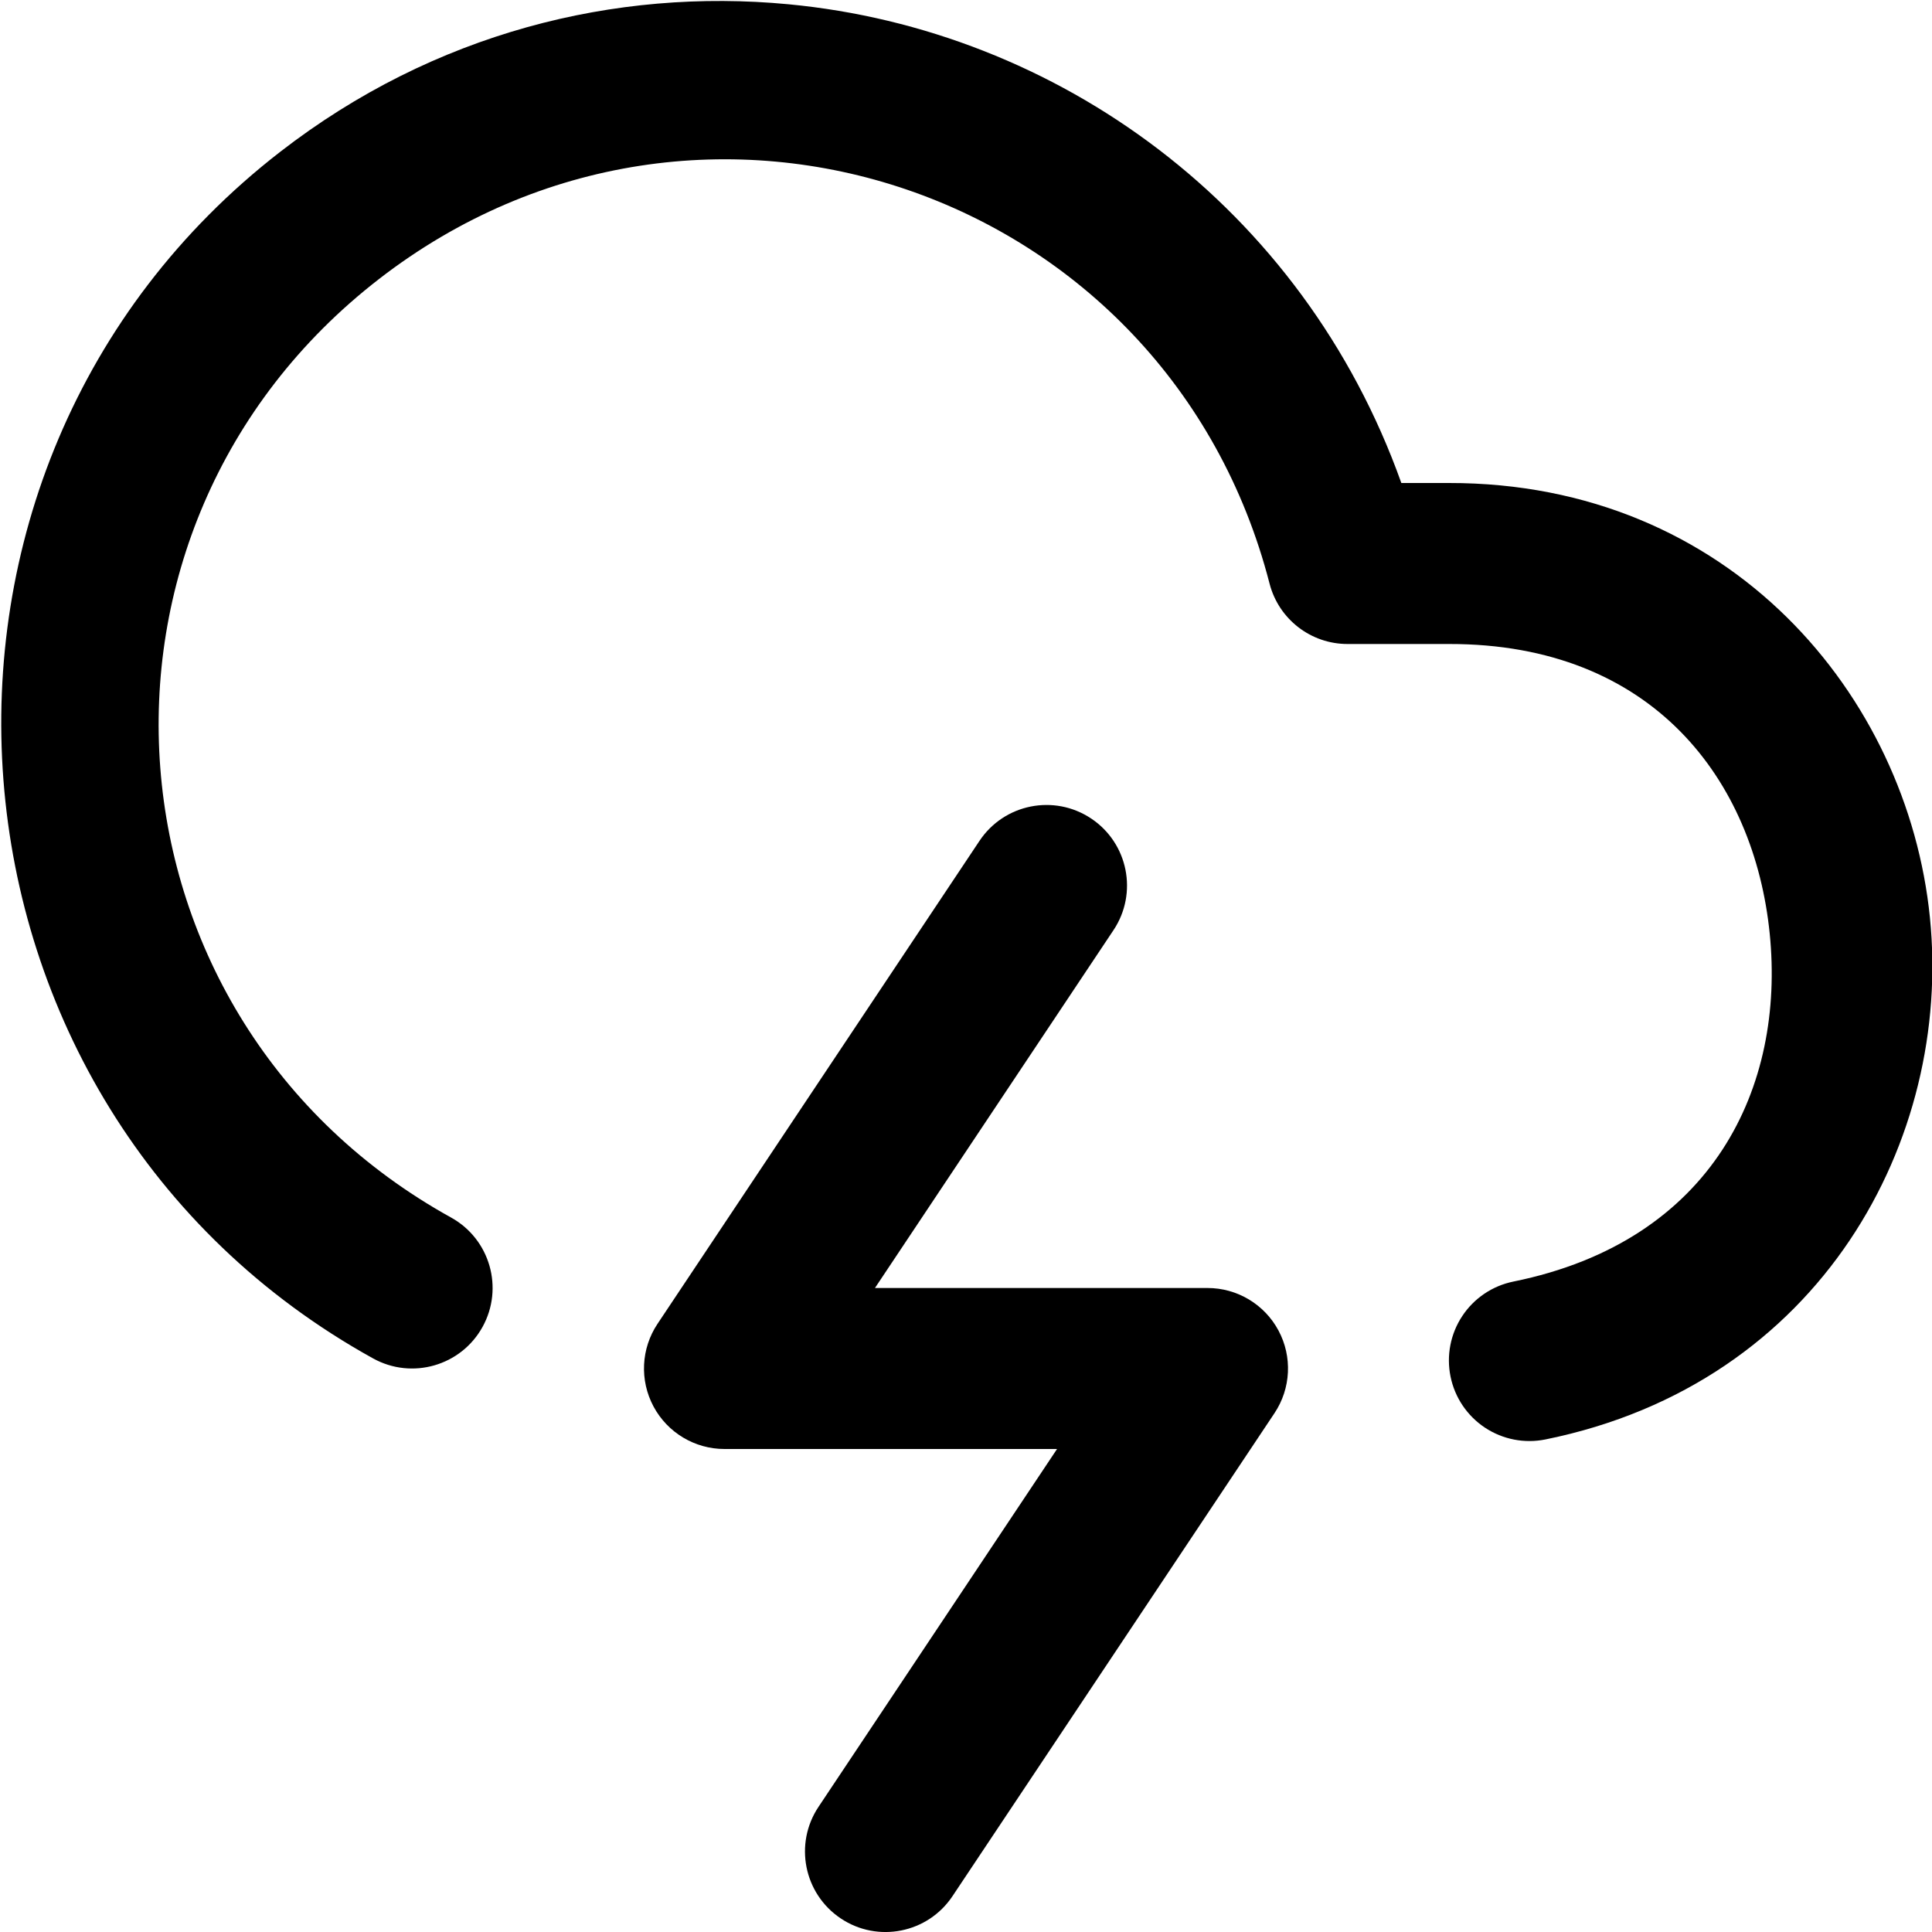
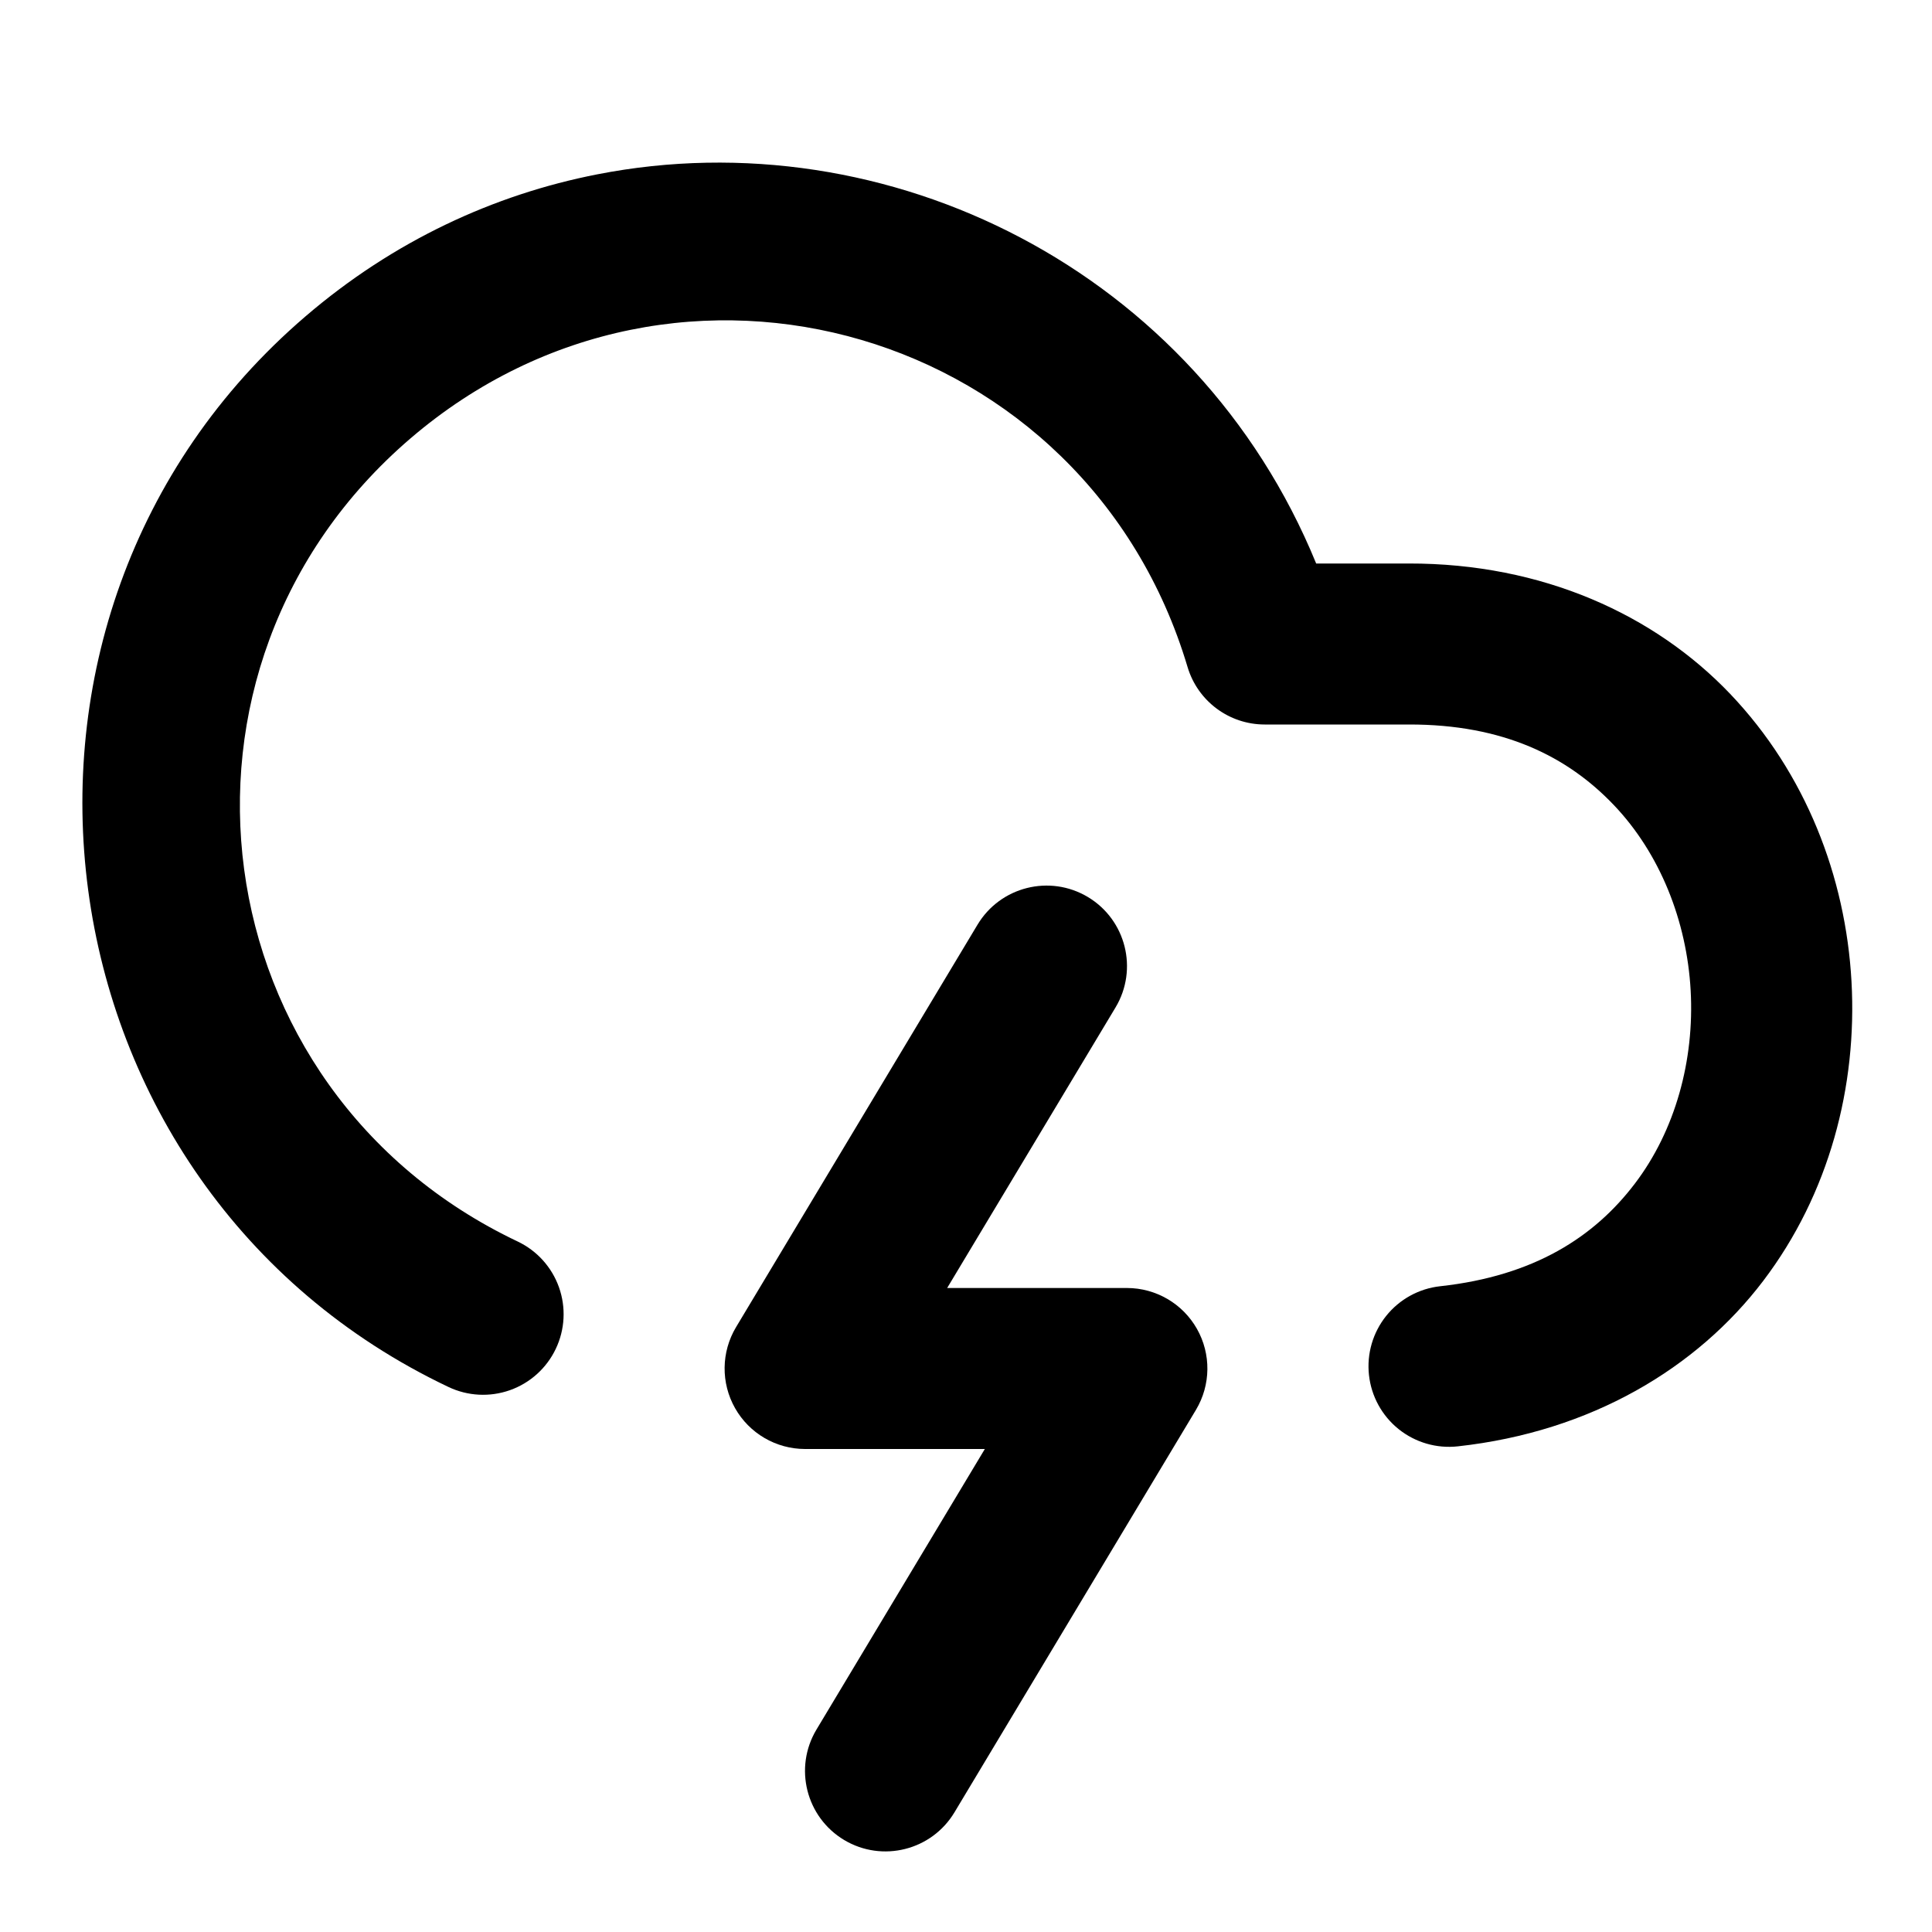
- <svg xmlns="http://www.w3.org/2000/svg" width="32" height="32" viewBox="0 0 24 24" fill="none" stroke="currentColor" stroke-width="2" stroke-linecap="round" stroke-linejoin="round" class="feather feather-cloud-lightning" version="1.1" id="svg1">
-   <defs id="defs1" />
-   <path style="baseline-shift:baseline;display:inline;overflow:visible;vector-effect:none;fill:#000000;stroke:none;stroke-linecap:butt;stroke-linejoin:miter;enable-background:accumulate;stop-color:#000000;stop-opacity:1;opacity:1" d="M 9.795,0.053 C 7.641,-0.152 5.389,0.408 3.482,1.885 -1.601,5.822 -0.991,13.761 4.635,16.875 A 1,1 0 0 0 5.994,16.484 1,1 0 0 0 5.604,15.125 C 1.171,12.672 0.702,6.569 4.707,3.467 8.712,0.365 14.505,2.345 15.771,7.25 A 1,1 0 0 0 16.74,8 H 18 a 1,1 0 0 0 0.002,0 c 2.536,-0.003 3.791,1.698 3.982,3.598 0.192,1.9 -0.699,3.818 -3.184,4.322 a 1,1 0 0 0 -0.781,1.18 1,1 0 0 0 1.18,0.781 c 3.428,-0.696 5.053,-3.733 4.775,-6.484 C 23.697,8.645 21.496,5.996 17.998,6 H 17.408 C 16.183,2.567 13.135,0.37 9.795,0.053 Z" id="path1" />
-   <path style="baseline-shift:baseline;display:inline;overflow:visible;vector-effect:none;fill:#000000;stroke:none;stroke-linecap:butt;stroke-linejoin:miter;enable-background:accumulate;stop-color:#000000;stop-opacity:1;opacity:1" d="m 13.555,10.168 a 1,1 0 0 0 -1.387,0.277 L 8.168,16.445 A 1,1 0 0 0 9,18 h 4.131 l -2.963,4.445 a 1,1 0 0 0 0.277,1.387 1,1 0 0 0 1.387,-0.277 l 4,-6 A 1,1 0 0 0 15,16 h -4.131 l 2.963,-4.445 a 1,1 0 0 0 -0.277,-1.387 z" id="polyline1" />
+ <svg xmlns="http://www.w3.org/2000/svg" width="24" height="24" viewBox="0 0 24 24" fill="none" stroke="currentColor" stroke-width="2" stroke-linecap="round" stroke-linejoin="round" version="1.1" id="svg2">
+   <defs id="defs2" />
+   <path style="baseline-shift:baseline;display:inline;overflow:visible;vector-effect:none;fill:#000000;stroke:none;stroke-linecap:butt;stroke-linejoin:miter;enable-background:accumulate;stop-color:#000000;stop-opacity:1;opacity:1" d="M 7.418,2.166 C 6.135,2.417 4.887,2.993 3.795,3.93 -0.573,7.675 0.373,14.761 5.57,17.229 A 1,1 0 0 0 6.904,16.756 1,1 0 0 0 6.43,15.422 C 2.473,13.543 1.772,8.299 5.098,5.447 8.423,2.596 13.499,4.088 14.752,8.285 A 1,1 0 0 0 15.711,9 H 17.5 a 1,1 0 0 0 0.002,0 c 1.176,-0.002 1.972,0.399 2.545,1 0.573,0.601 0.907,1.439 0.955,2.305 0.048,0.866 -0.191,1.738 -0.693,2.398 -0.502,0.661 -1.249,1.147 -2.418,1.275 a 1,1 0 0 0 -0.885,1.104 1,1 0 0 0 1.104,0.885 c 1.656,-0.182 2.971,-0.973 3.793,-2.055 C 22.724,14.831 23.072,13.494 23,12.193 22.928,10.892 22.431,9.605 21.494,8.621 20.557,7.638 19.164,6.997 17.498,7 H 16.35 C 14.86,3.359 11.026,1.459 7.418,2.166 Z" id="path1" />
+   <path style="baseline-shift:baseline;display:inline;overflow:visible;vector-effect:none;fill:#000000;stroke:none;stroke-linecap:butt;stroke-linejoin:miter;enable-background:accumulate;stop-color:#000000;stop-opacity:1;opacity:1" d="m 13.514,11.143 a 1,1 0 0 0 -1.371,0.344 l -3,5 A 1,1 0 0 0 10,18 h 2.234 l -2.092,3.486 a 1,1 0 0 0 0.344,1.371 1,1 0 0 0 1.371,-0.344 l 3,-5 A 1,1 0 0 0 14,16 h -2.234 l 2.092,-3.486 a 1,1 0 0 0 -0.344,-1.371 z" id="path2" />
</svg>
